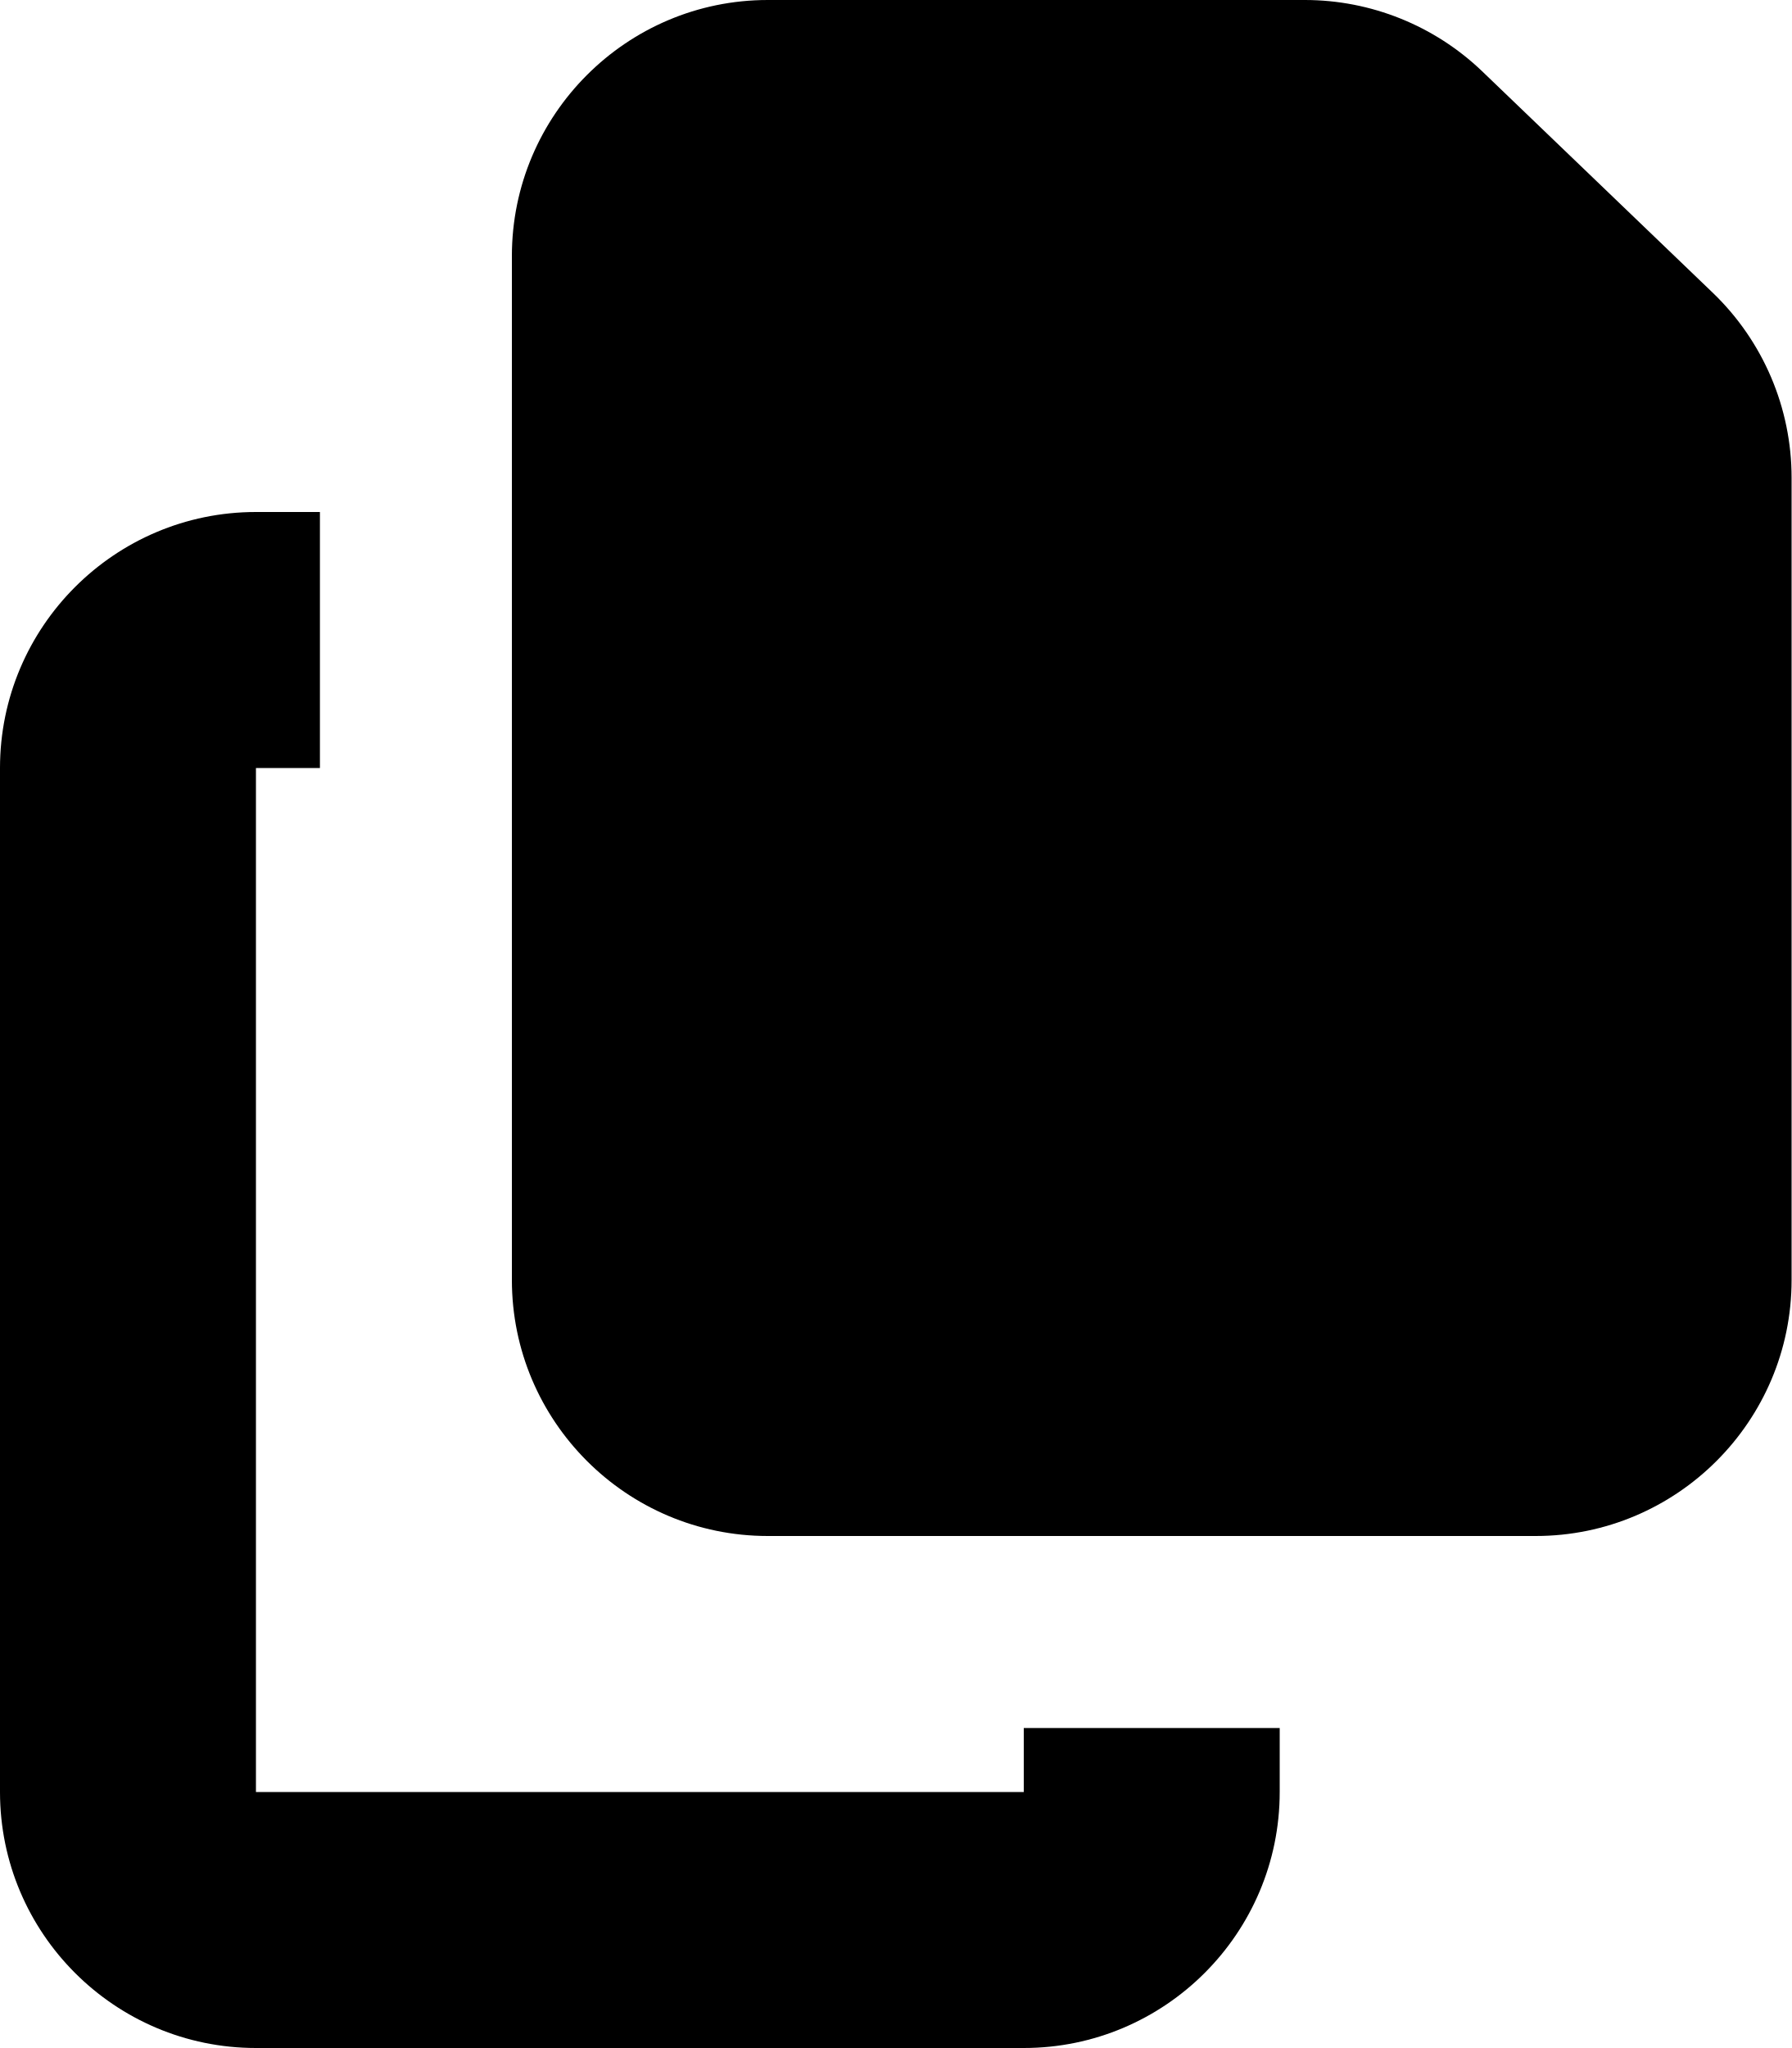
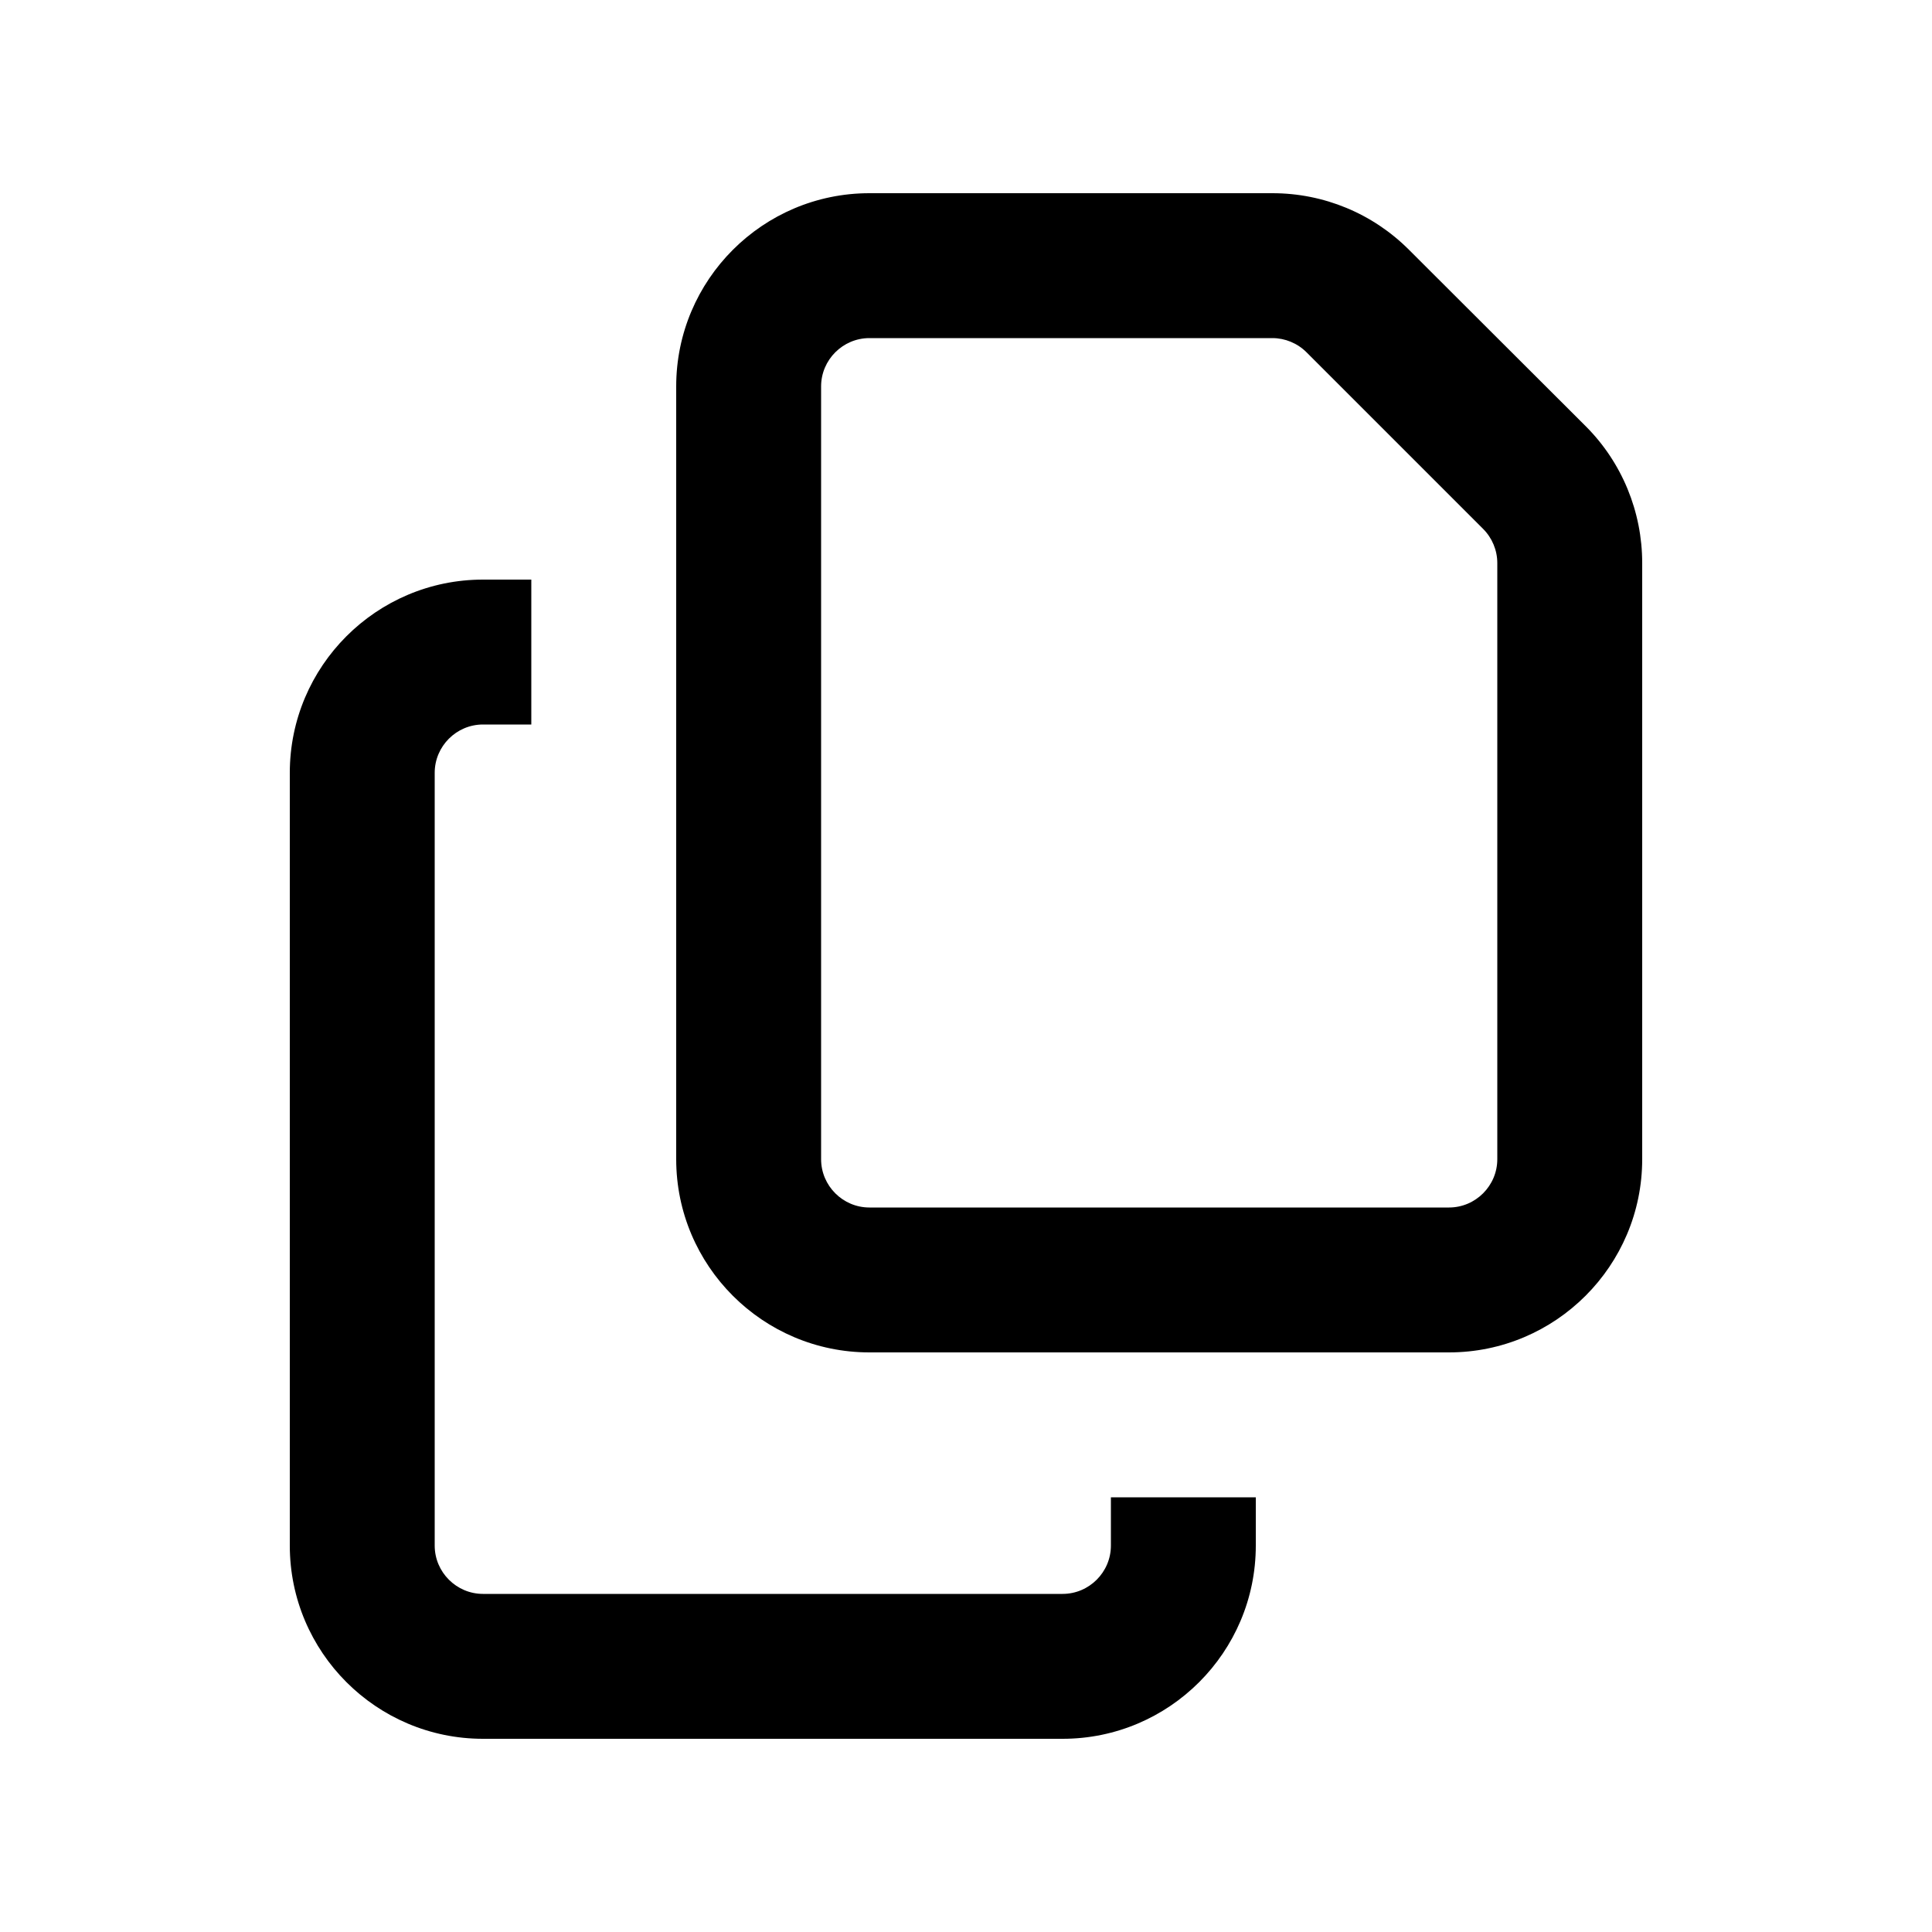
- <svg xmlns="http://www.w3.org/2000/svg" viewBox="0 0 448 512">
-   <path fill="currentColor" d="M192 0c-35.3 0-64 28.7-64 64l0 256c0 35.3 28.7 64 64 64l192 0c35.3 0 64-28.7 64-64l0-200.6c0-17.4-7.1-34.1-19.7-46.2L370.6 17.8C358.7 6.4 342.8 0 326.3 0L192 0zM64 128c-35.3 0-64 28.7-64 64L0 448c0 35.3 28.7 64 64 64l192 0c35.3 0 64-28.7 64-64l0-16-64 0 0 16-192 0 0-256 16 0 0-64-16 0z" />
+ <svg xmlns="http://www.w3.org/2000/svg" viewBox="0 0 640 640">
+   <path fill="currentColor" d="M480 400L288 400C279.2 400 272 392.8 272 384L272 128C272 119.2 279.2 112 288 112L421.5 112C425.7 112 429.8 113.7 432.8 116.7L491.3 175.2C494.3 178.2 496 182.3 496 186.5L496 384C496 392.8 488.8 400 480 400zM288 448L480 448C515.3 448 544 419.3 544 384L544 186.5C544 169.5 537.3 153.2 525.3 141.2L466.7 82.7C454.7 70.7 438.5 64 421.5 64L288 64C252.7 64 224 92.7 224 128L224 384C224 419.3 252.7 448 288 448zM160 192C124.7 192 96 220.7 96 256L96 512C96 547.3 124.7 576 160 576L352 576C387.3 576 416 547.3 416 512L416 496L368 496L368 512C368 520.8 360.8 528 352 528L160 528C151.2 528 144 520.8 144 512L144 256C144 247.2 151.2 240 160 240L176 240L176 192L160 192z" />
</svg>
